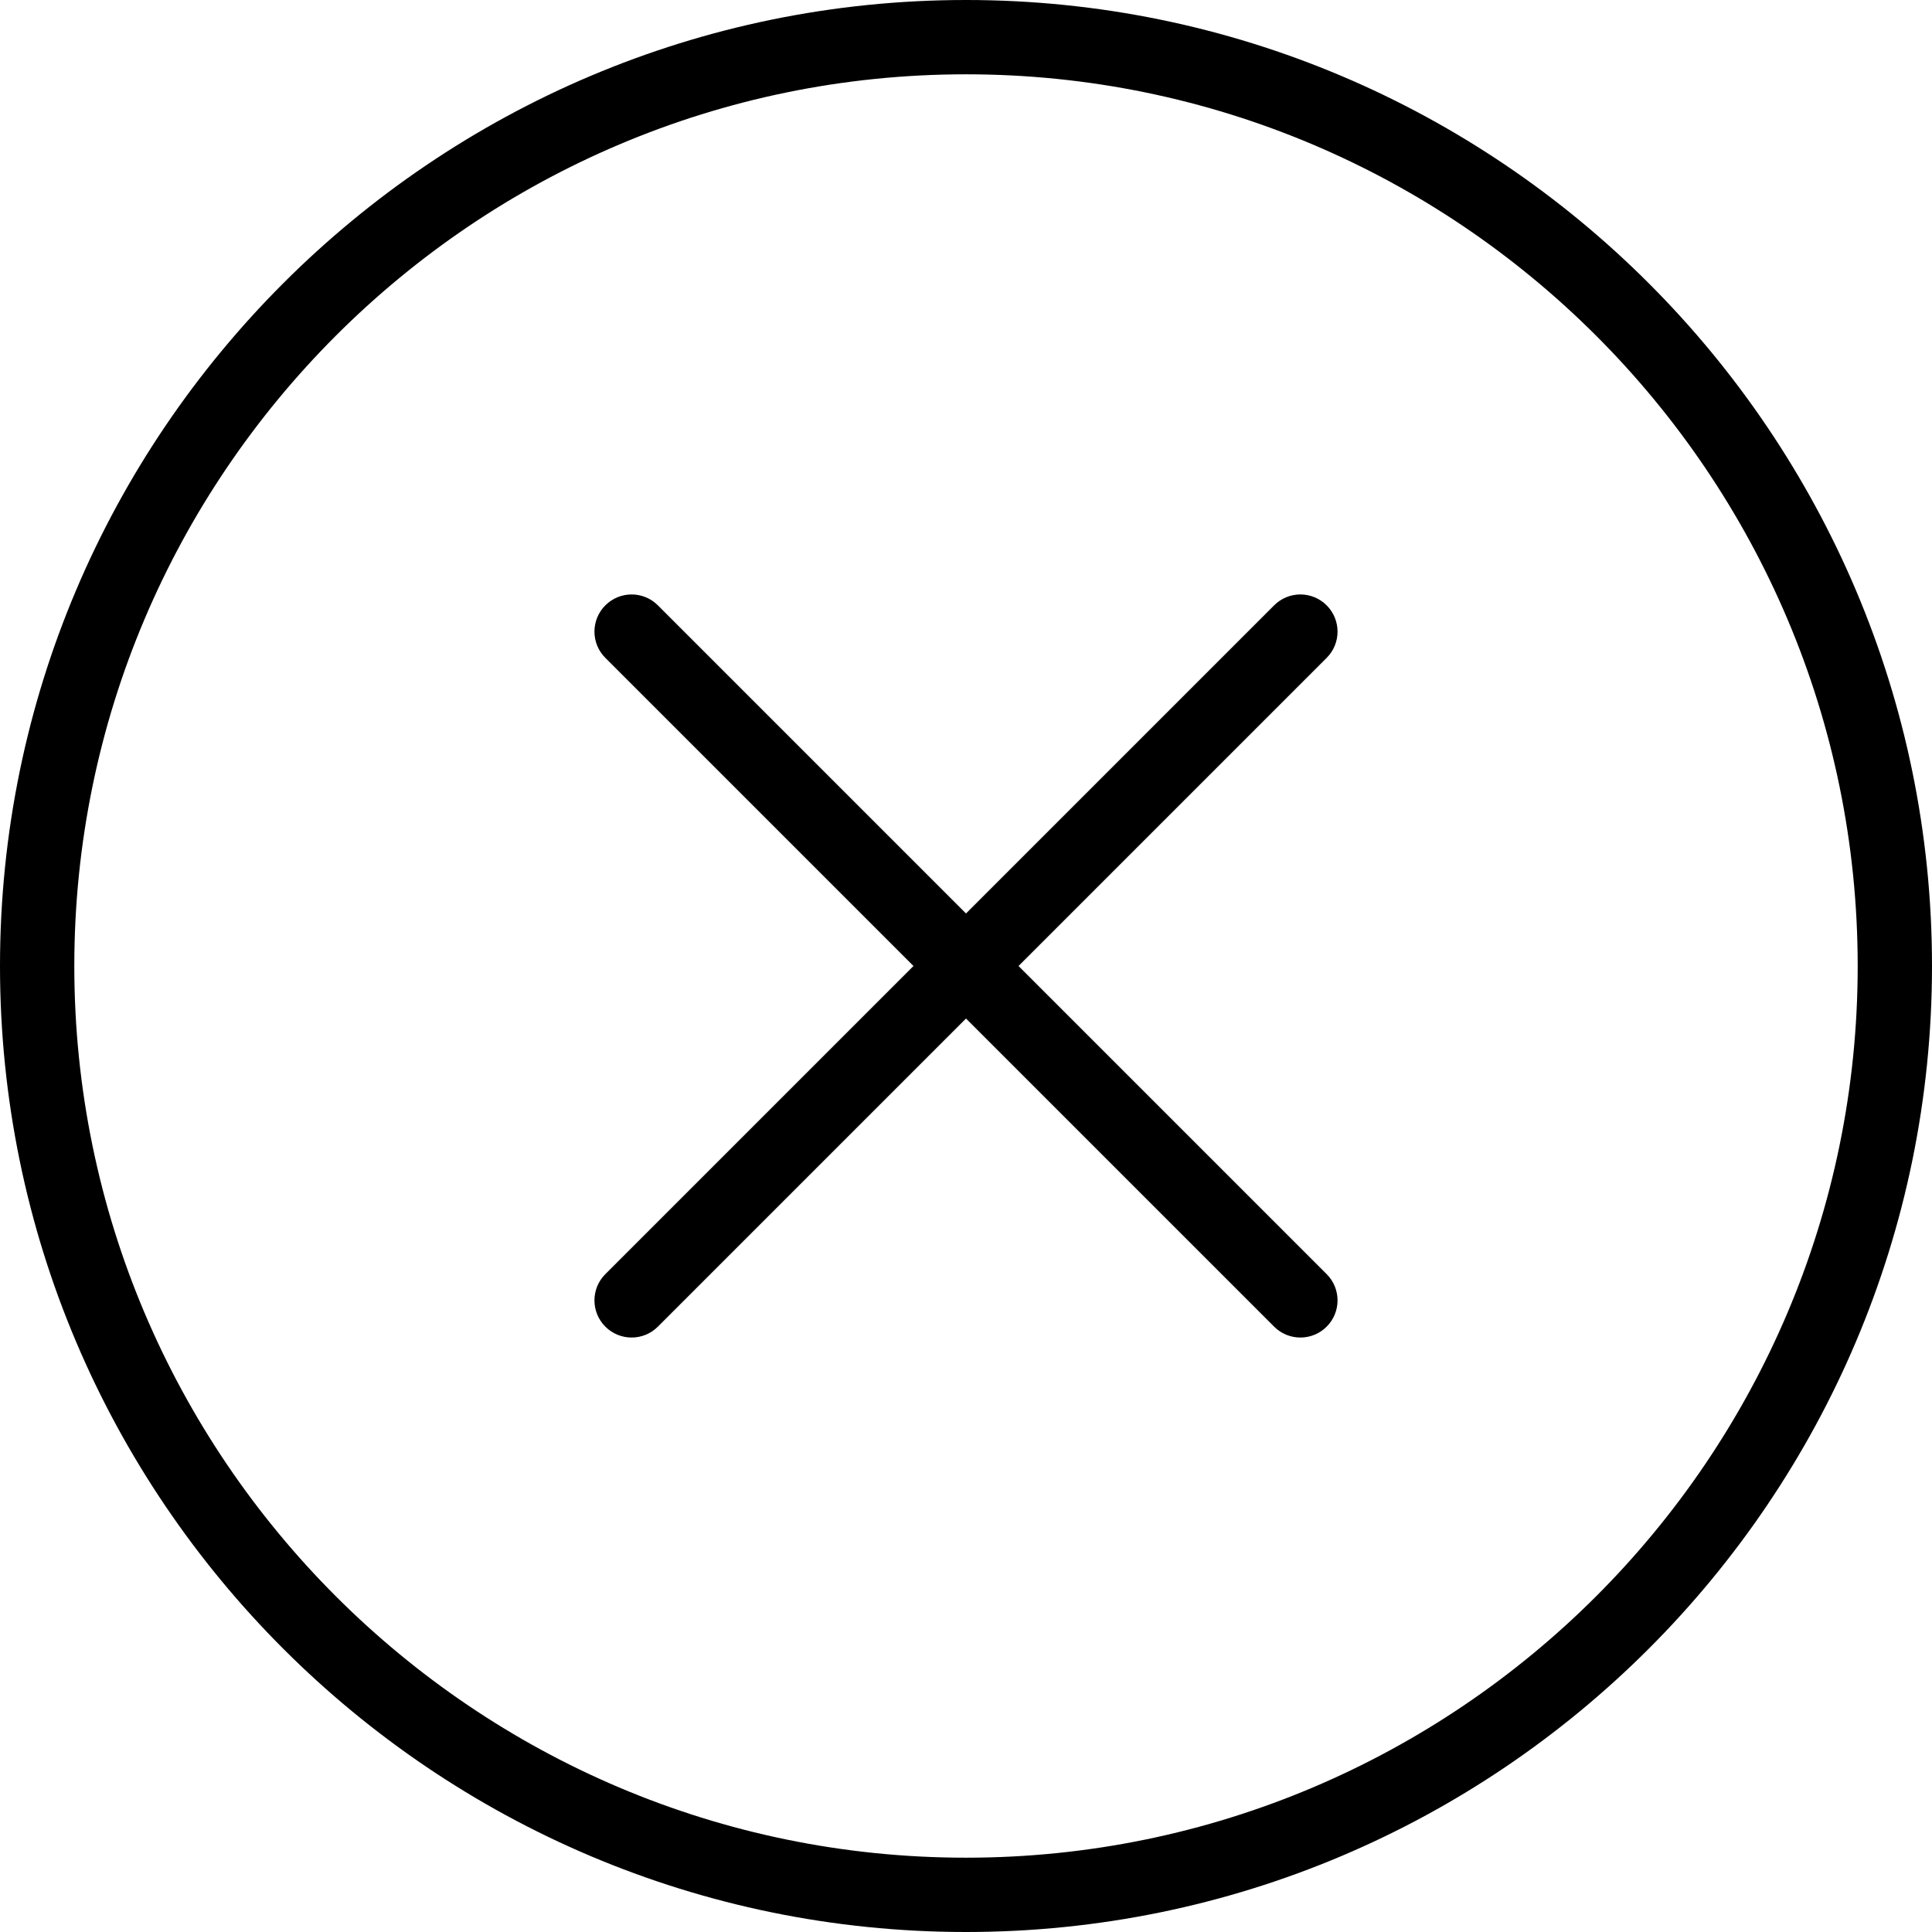
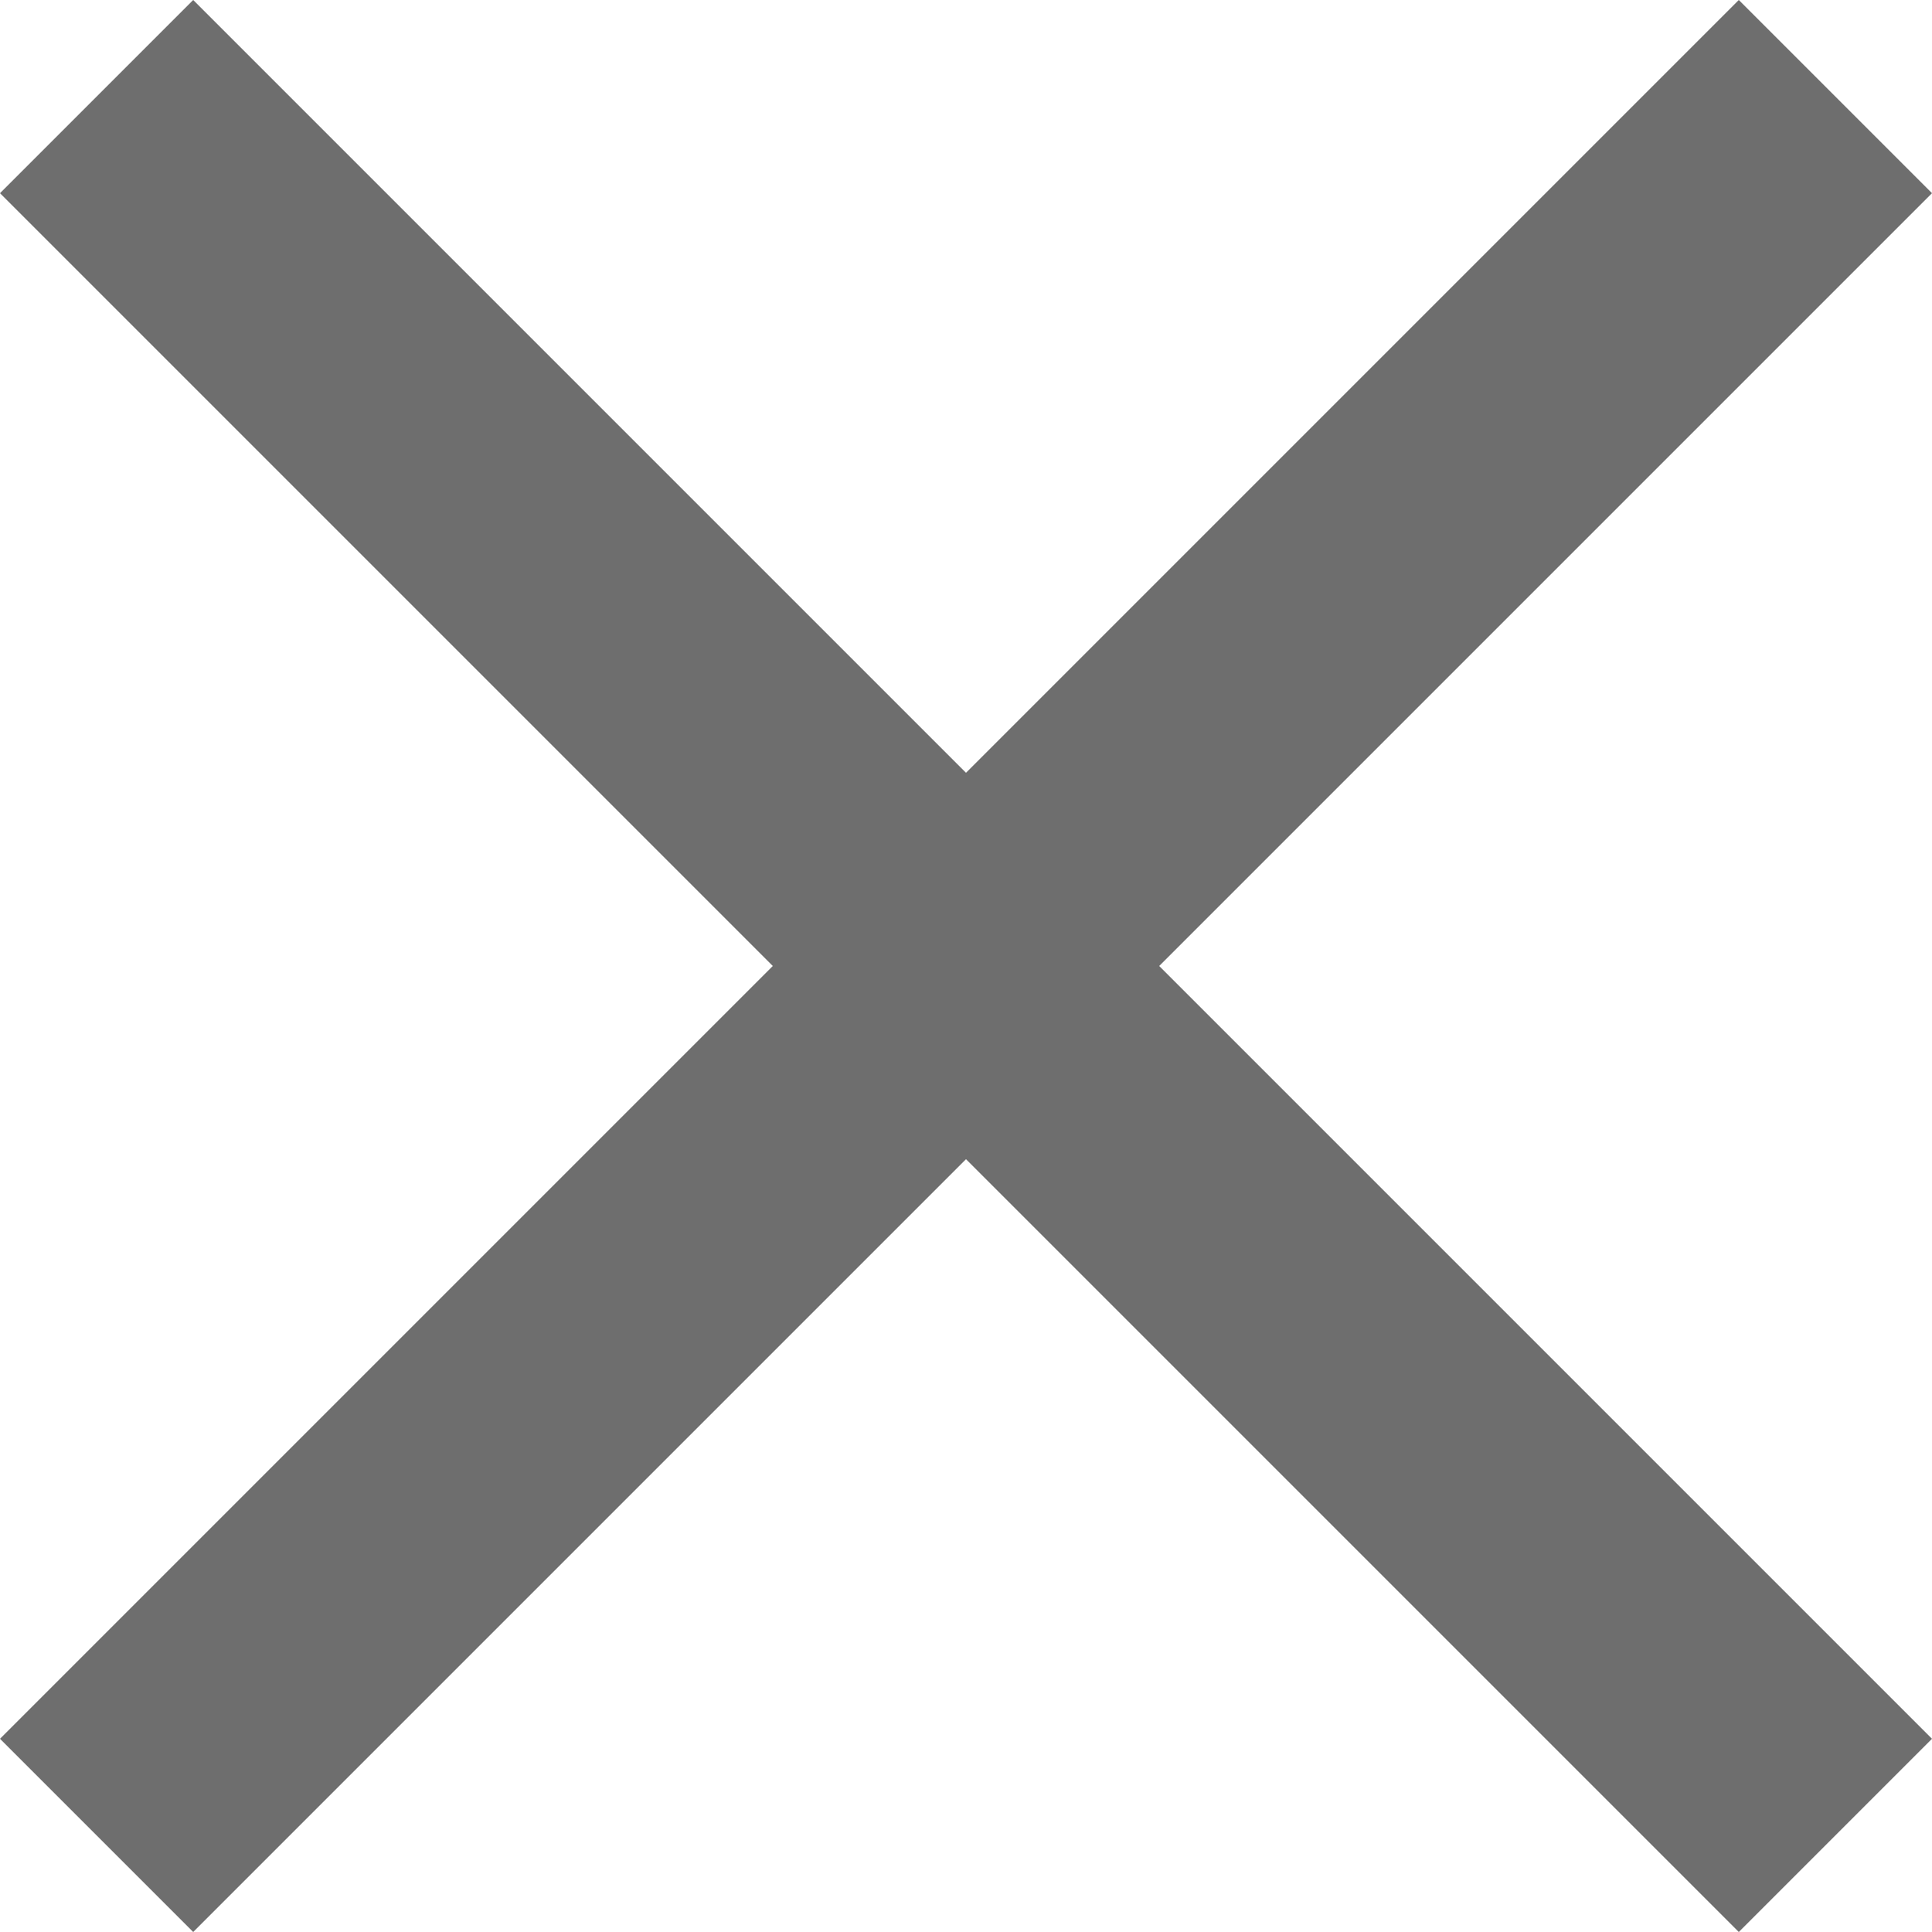
- <svg xmlns="http://www.w3.org/2000/svg" version="1.1" id="Capa_1" x="0px" y="0px" viewBox="0 0 52 52" style="enable-background:new 0 0 52 52;" xml:space="preserve">
+ <svg xmlns="http://www.w3.org/2000/svg" version="1.1" id="Capa_1" x="0px" y="0px" width="512px" height="512px" viewBox="0 0 357 357" style="enable-background:new 0 0 357 357;" xml:space="preserve" class="">
  <g>
-     <path d="M26,0C11.664,0,0,11.663,0,26s11.664,26,26,26s26-11.663,26-26S40.336,0,26,0z M26,50C12.767,50,2,39.233,2,26   S12.767,2,26,2s24,10.767,24,24S39.233,50,26,50z" />
-     <path d="M35.707,16.293c-0.391-0.391-1.023-0.391-1.414,0L26,24.586l-8.293-8.293c-0.391-0.391-1.023-0.391-1.414,0   s-0.391,1.023,0,1.414L24.586,26l-8.293,8.293c-0.391,0.391-0.391,1.023,0,1.414C16.488,35.902,16.744,36,17,36   s0.512-0.098,0.707-0.293L26,27.414l8.293,8.293C34.488,35.902,34.744,36,35,36s0.512-0.098,0.707-0.293   c0.391-0.391,0.391-1.023,0-1.414L27.414,26l8.293-8.293C36.098,17.316,36.098,16.684,35.707,16.293z" />
+     <g>
+       <g id="close">
+         <polygon points="357,35.7 321.3,0 178.5,142.8 35.7,0 0,35.7 142.8,178.5 0,321.3 35.7,357 178.5,214.2 321.3,357 357,321.3     214.2,178.5   " data-original="#000000" class="active-path" data-old_color="#000000" fill="#6E6E6E" />
+       </g>
+     </g>
  </g>
-   <g>
- </g>
-   <g>
- </g>
-   <g>
- </g>
-   <g>
- </g>
-   <g>
- </g>
-   <g>
- </g>
-   <g>
- </g>
-   <g>
- </g>
-   <g>
- </g>
-   <g>
- </g>
-   <g>
- </g>
-   <g>
- </g>
-   <g>
- </g>
-   <g>
- </g>
-   <g>
- </g>
</svg>
